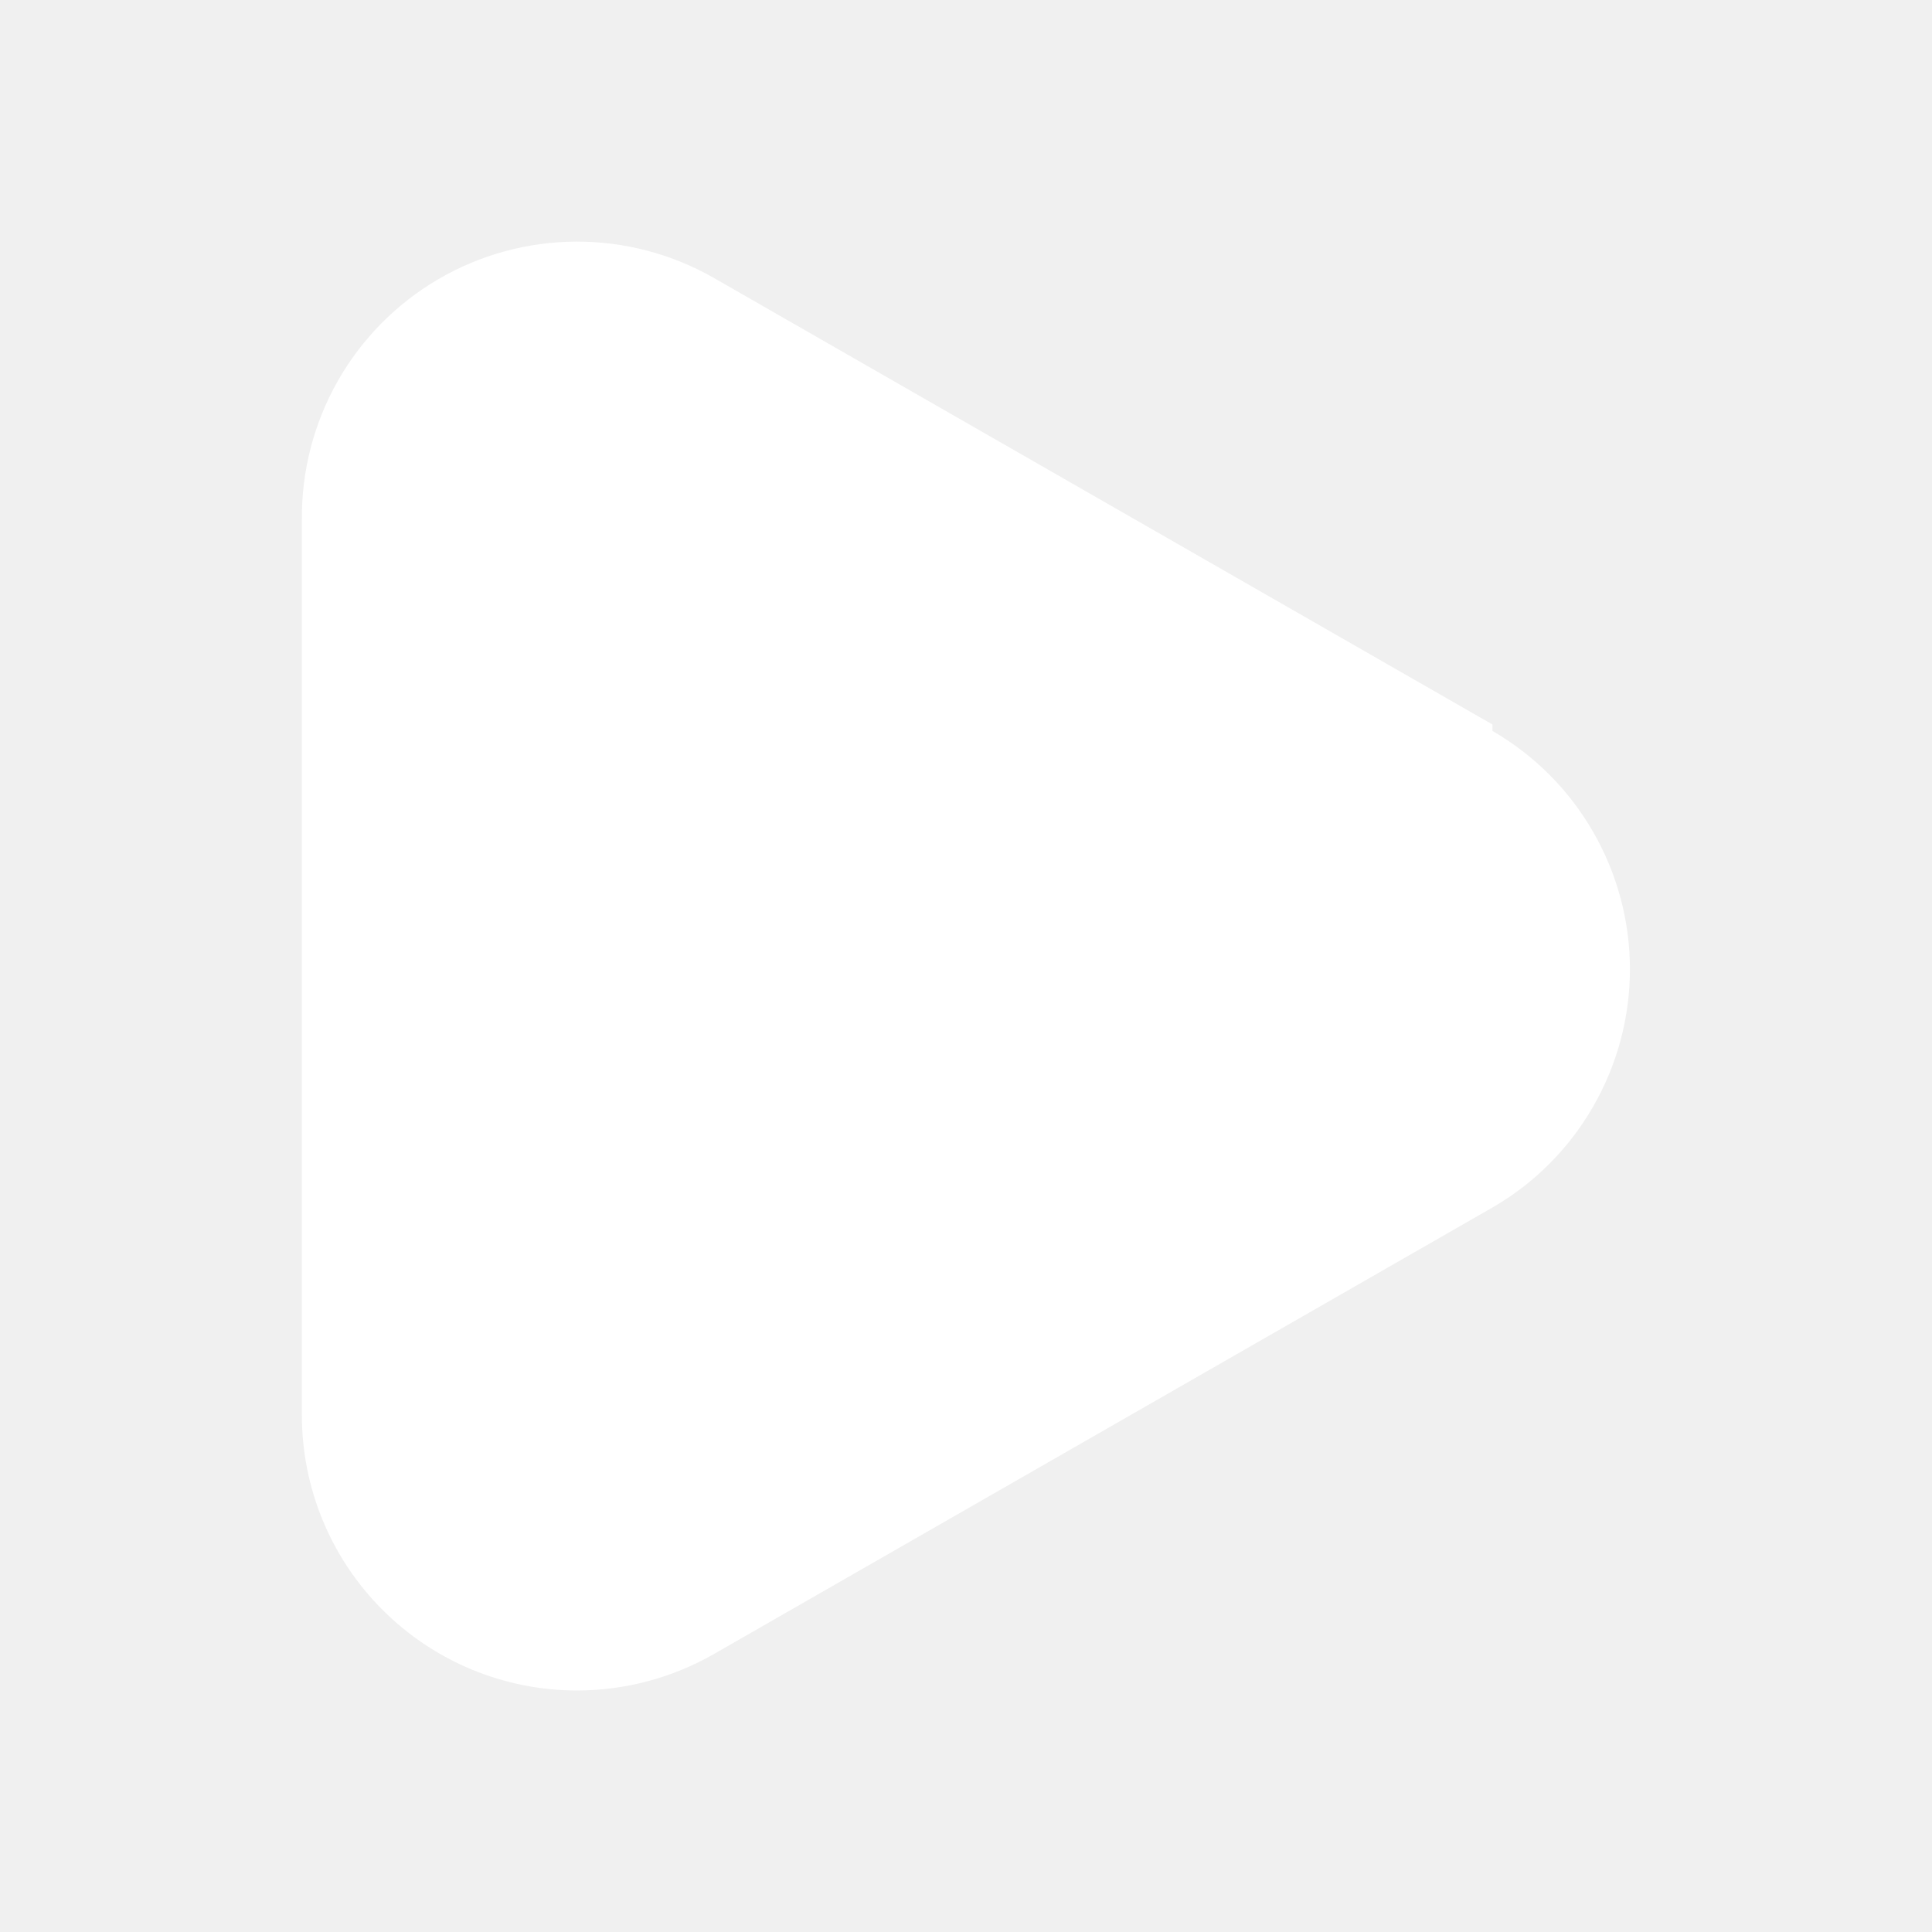
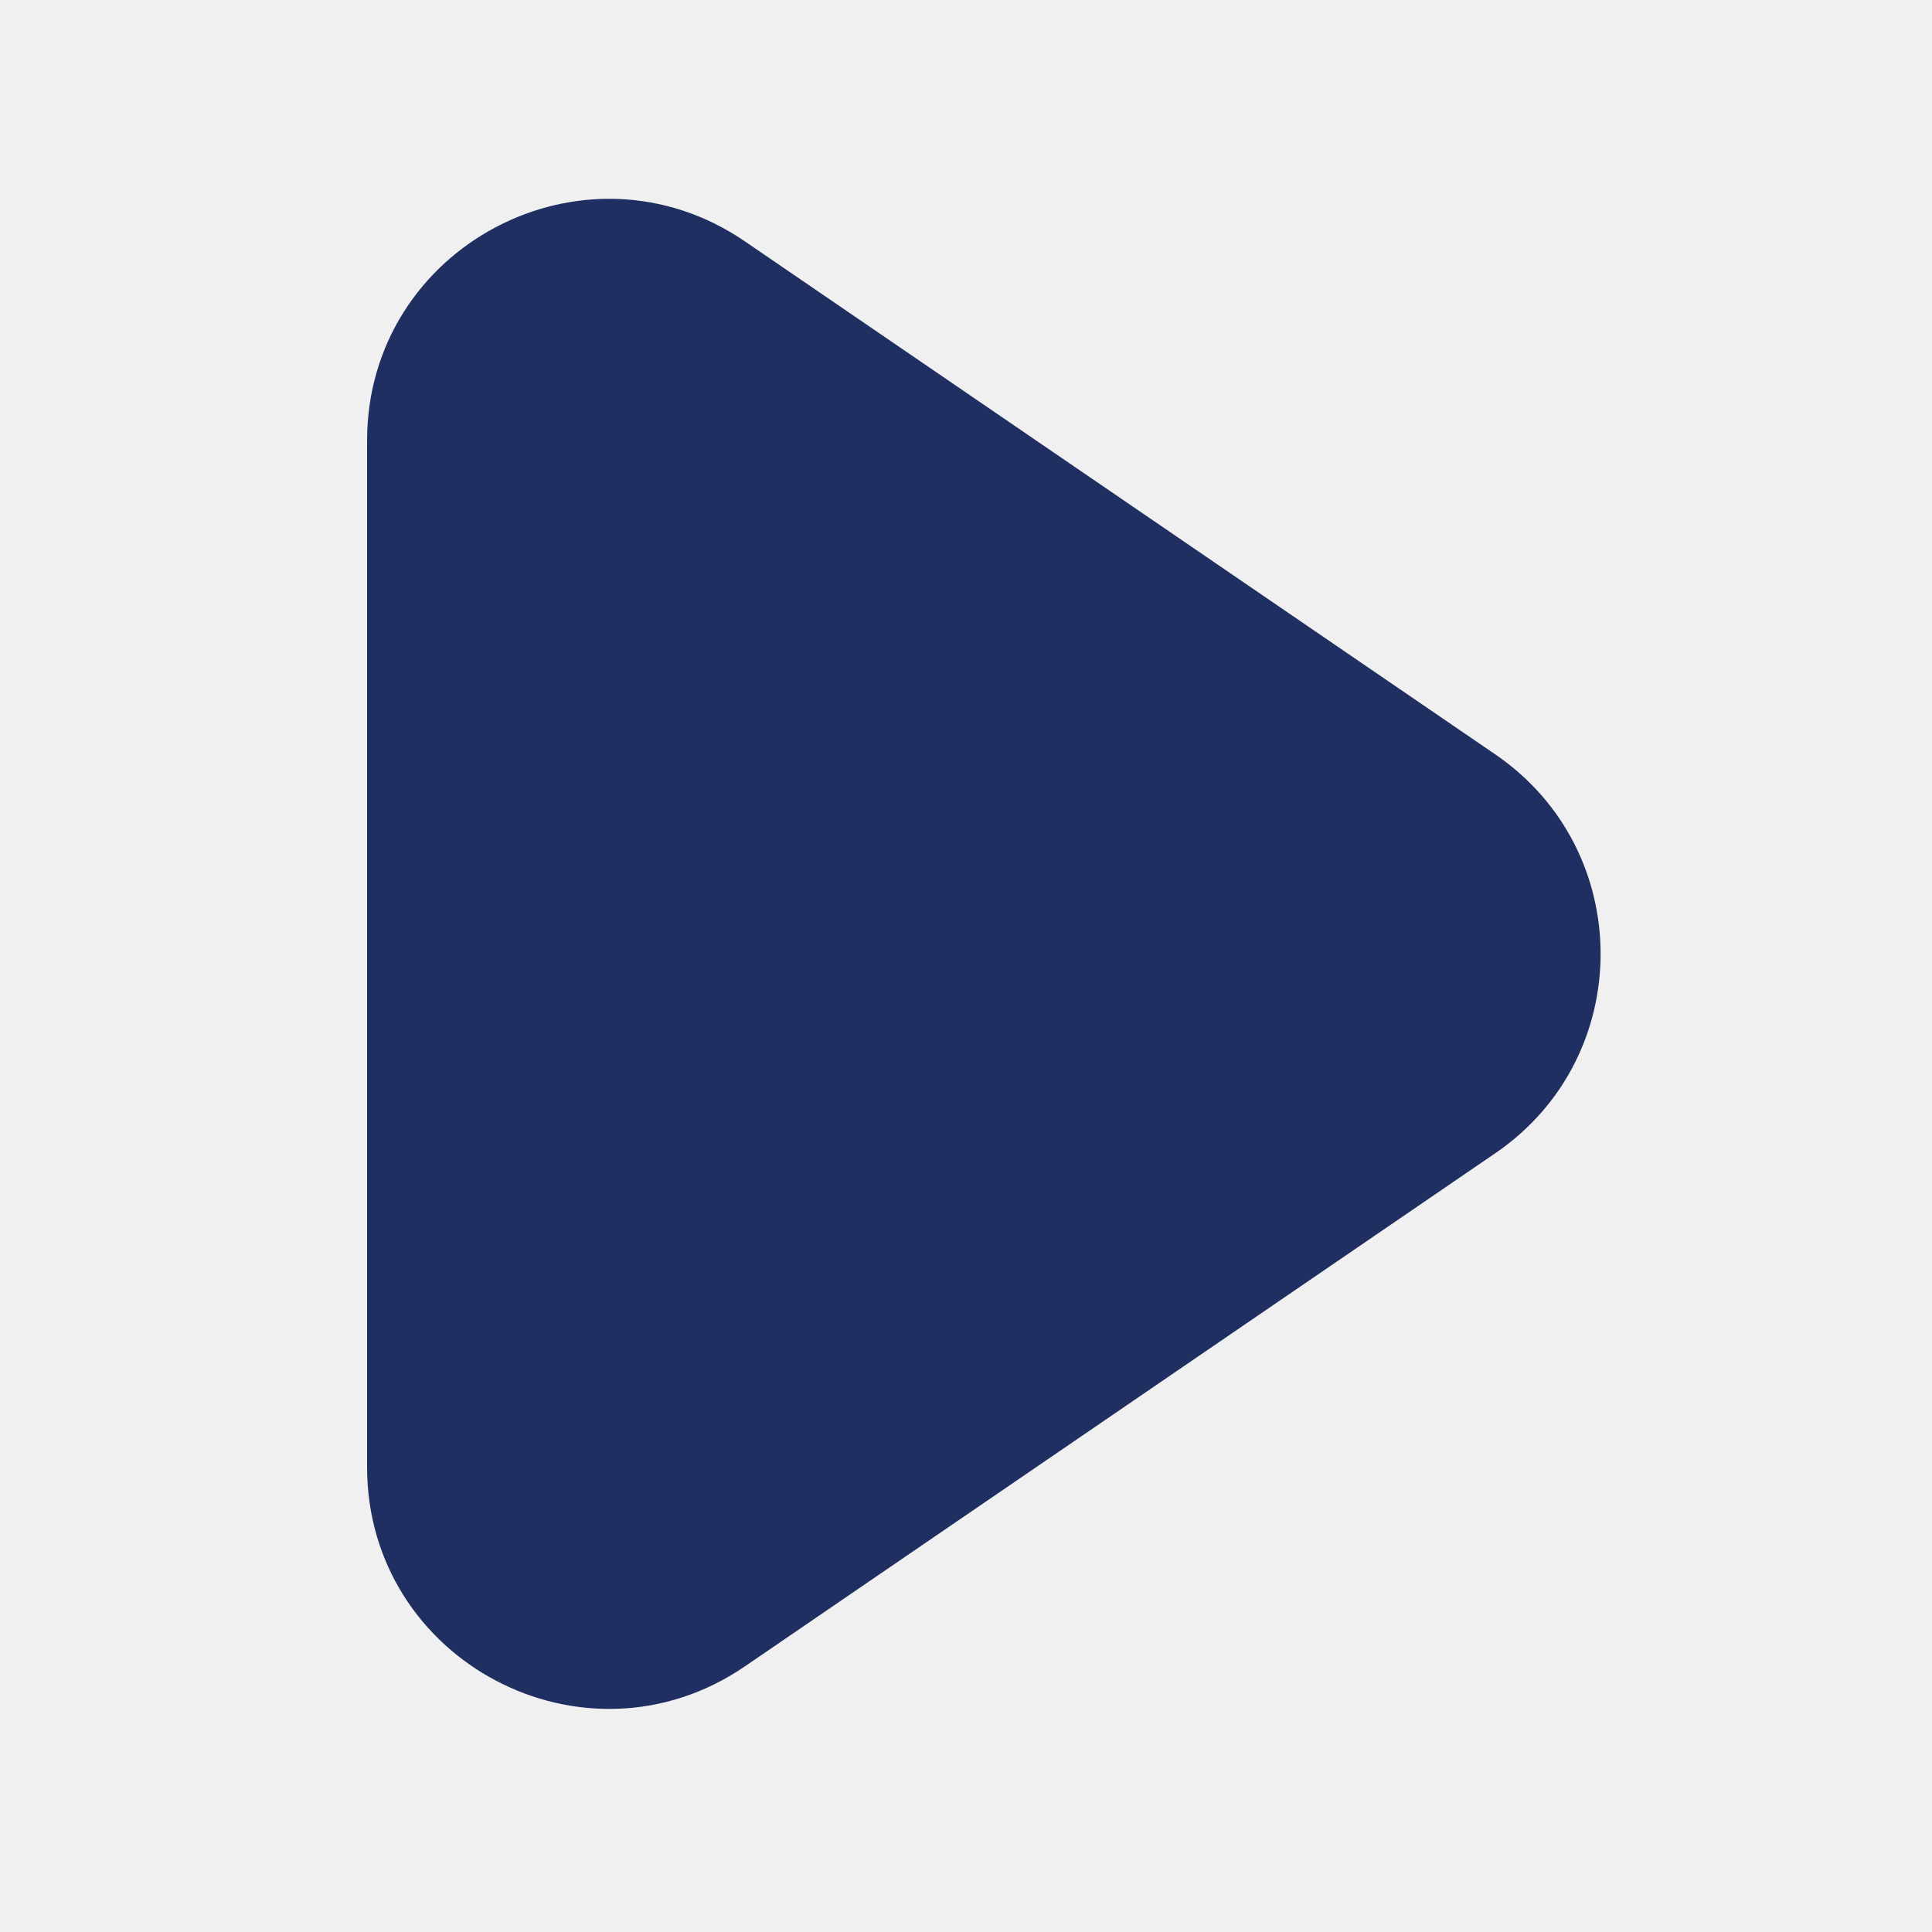
- <svg xmlns="http://www.w3.org/2000/svg" width="20" height="20" viewBox="0 0 20 20" fill="none">
-   <path d="M15.45 7.5L7.4 2.883C6.965 2.632 6.47 2.5 5.967 2.501C5.464 2.503 4.97 2.637 4.536 2.891C4.102 3.145 3.743 3.509 3.495 3.947C3.247 4.385 3.12 4.88 3.125 5.383V14.65C3.125 15.406 3.425 16.131 3.96 16.665C4.494 17.2 5.219 17.5 5.975 17.5C6.476 17.499 6.967 17.367 7.4 17.117L15.45 12.5C15.883 12.25 16.242 11.89 16.491 11.457C16.741 11.024 16.873 10.533 16.873 10.033C16.873 9.534 16.741 9.043 16.491 8.61C16.242 8.177 15.883 7.817 15.45 7.567V7.5Z" fill="white" />
+ <svg xmlns="http://www.w3.org/2000/svg" width="16" height="16" viewBox="0 0 16 16" fill="none">
+   <path d="M12.384 6.248L6.169 1.999C4.841 1.091 3.04 2.042 3.04 3.65V12.149C3.04 13.757 4.841 14.708 6.169 13.8L12.384 9.55C13.546 8.756 13.546 7.043 12.384 6.248Z" fill="#202F61" />
</svg>
